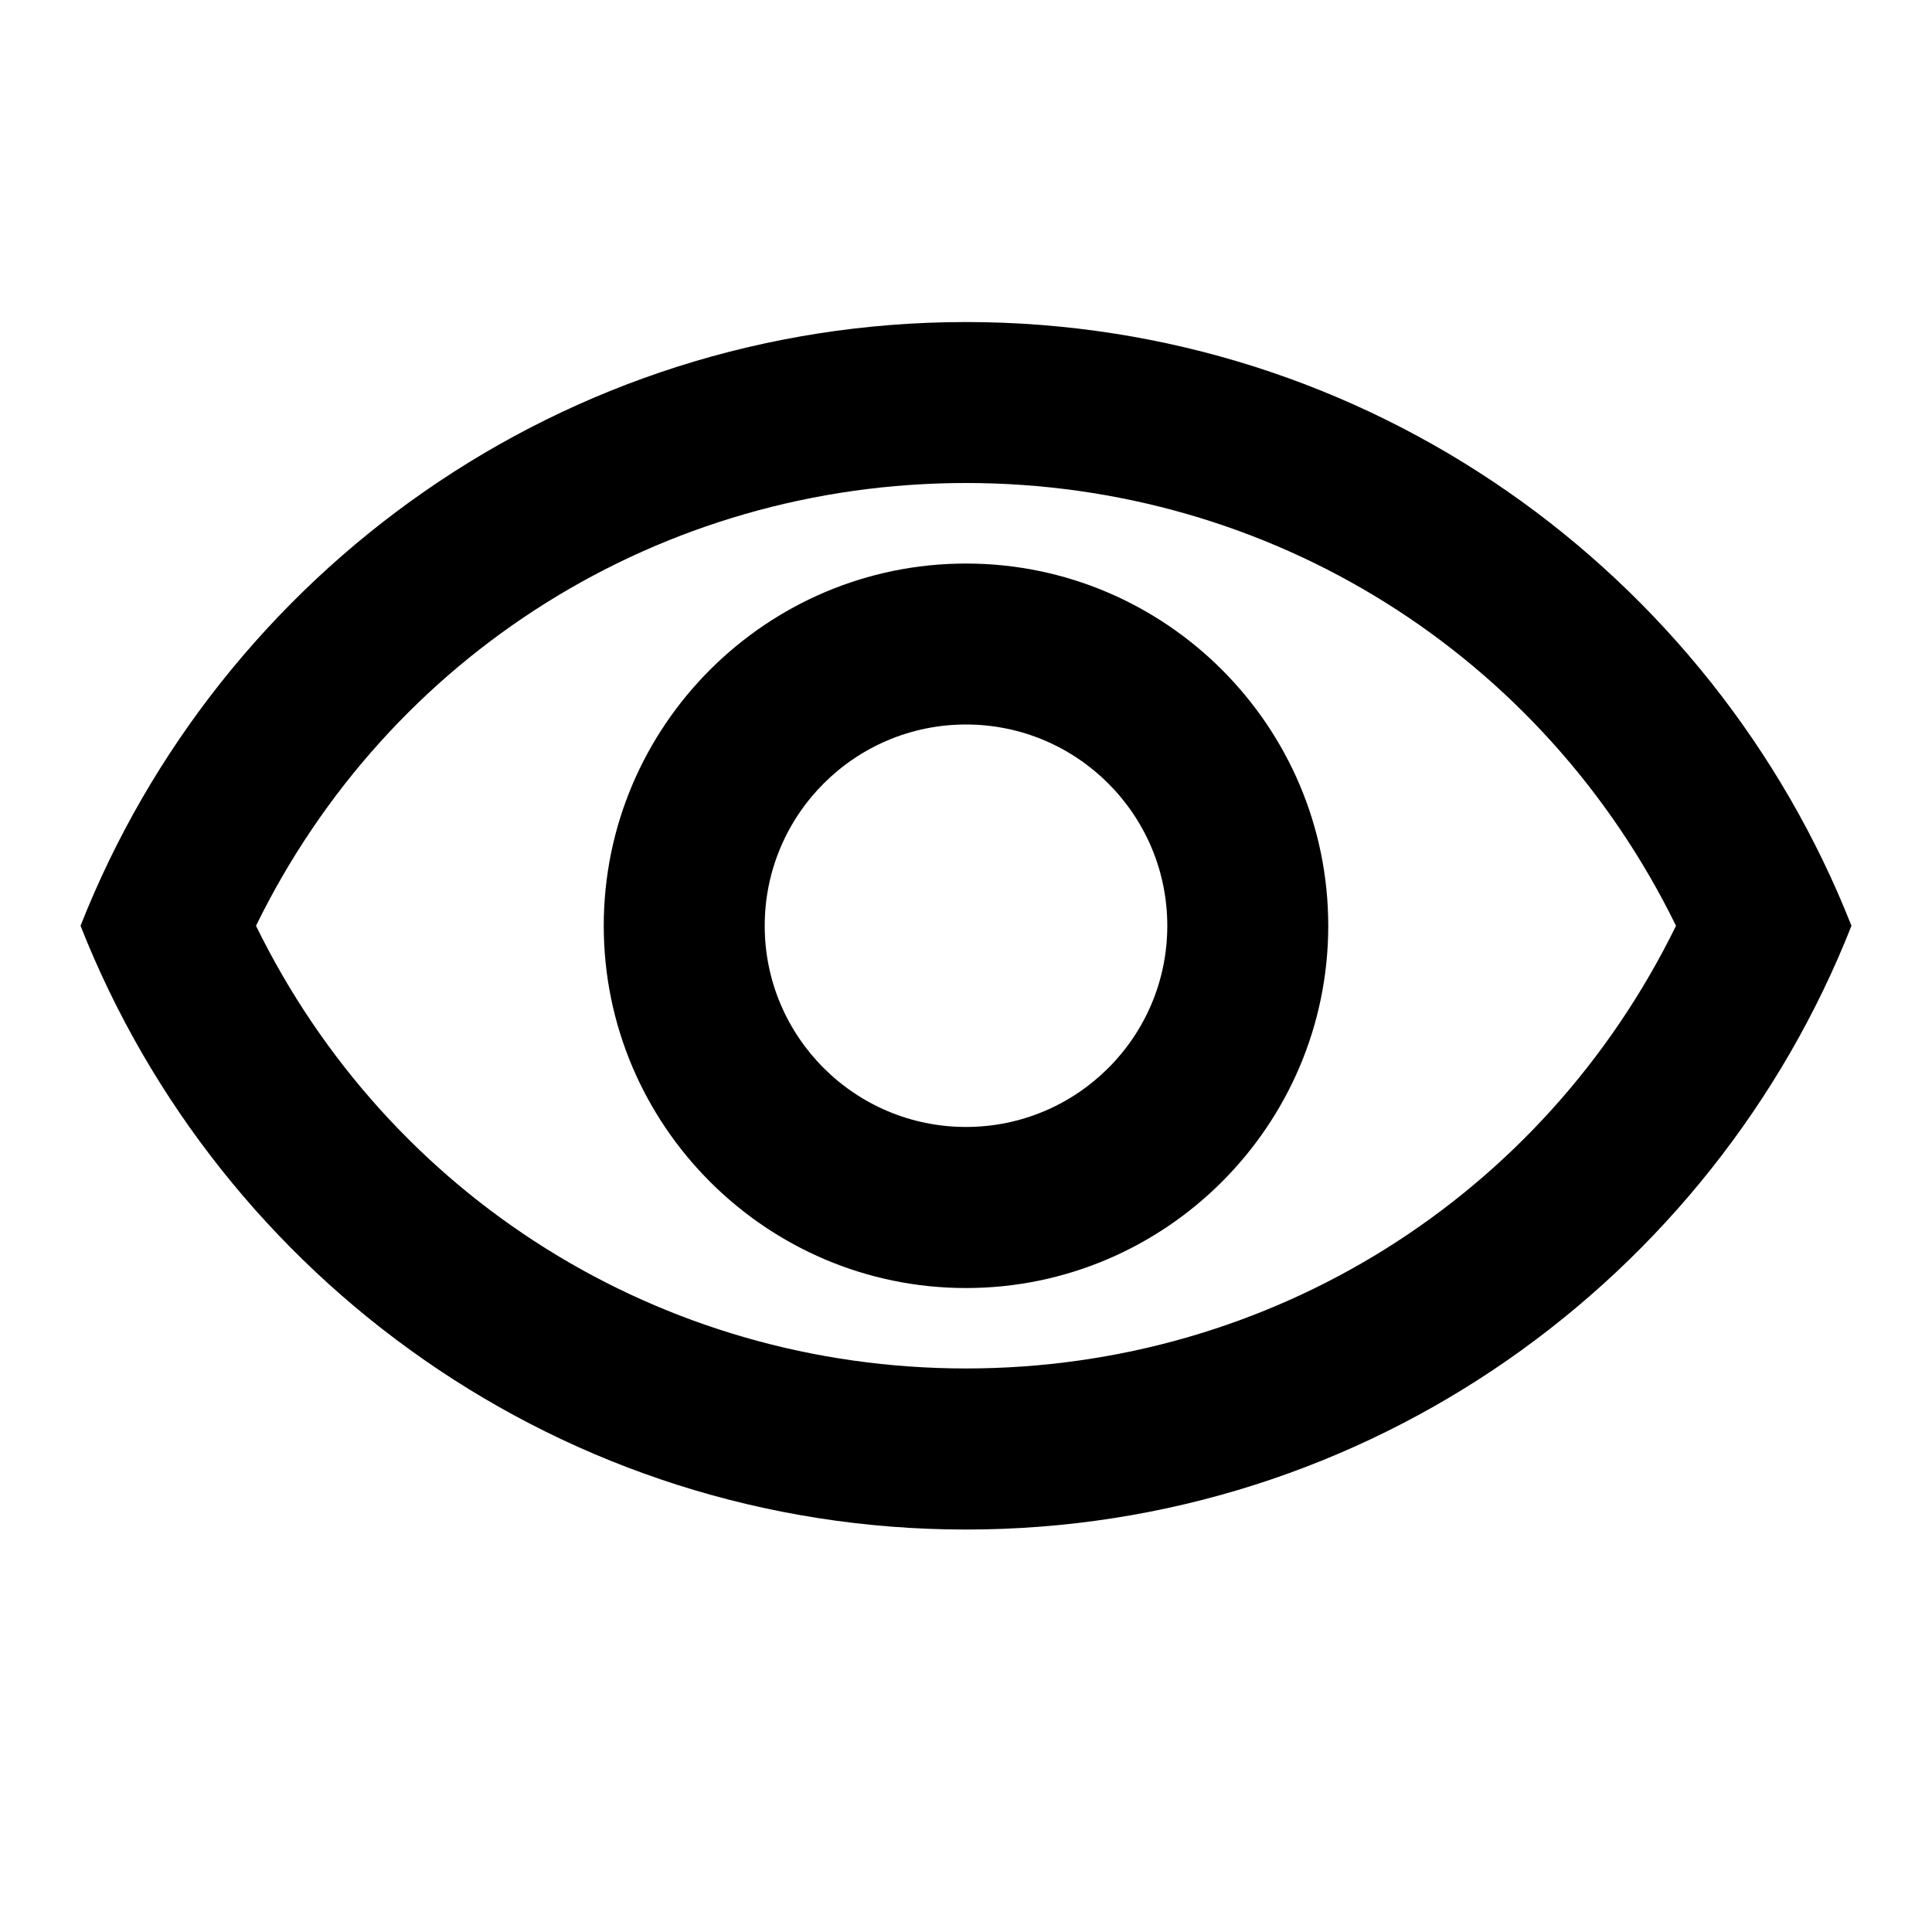
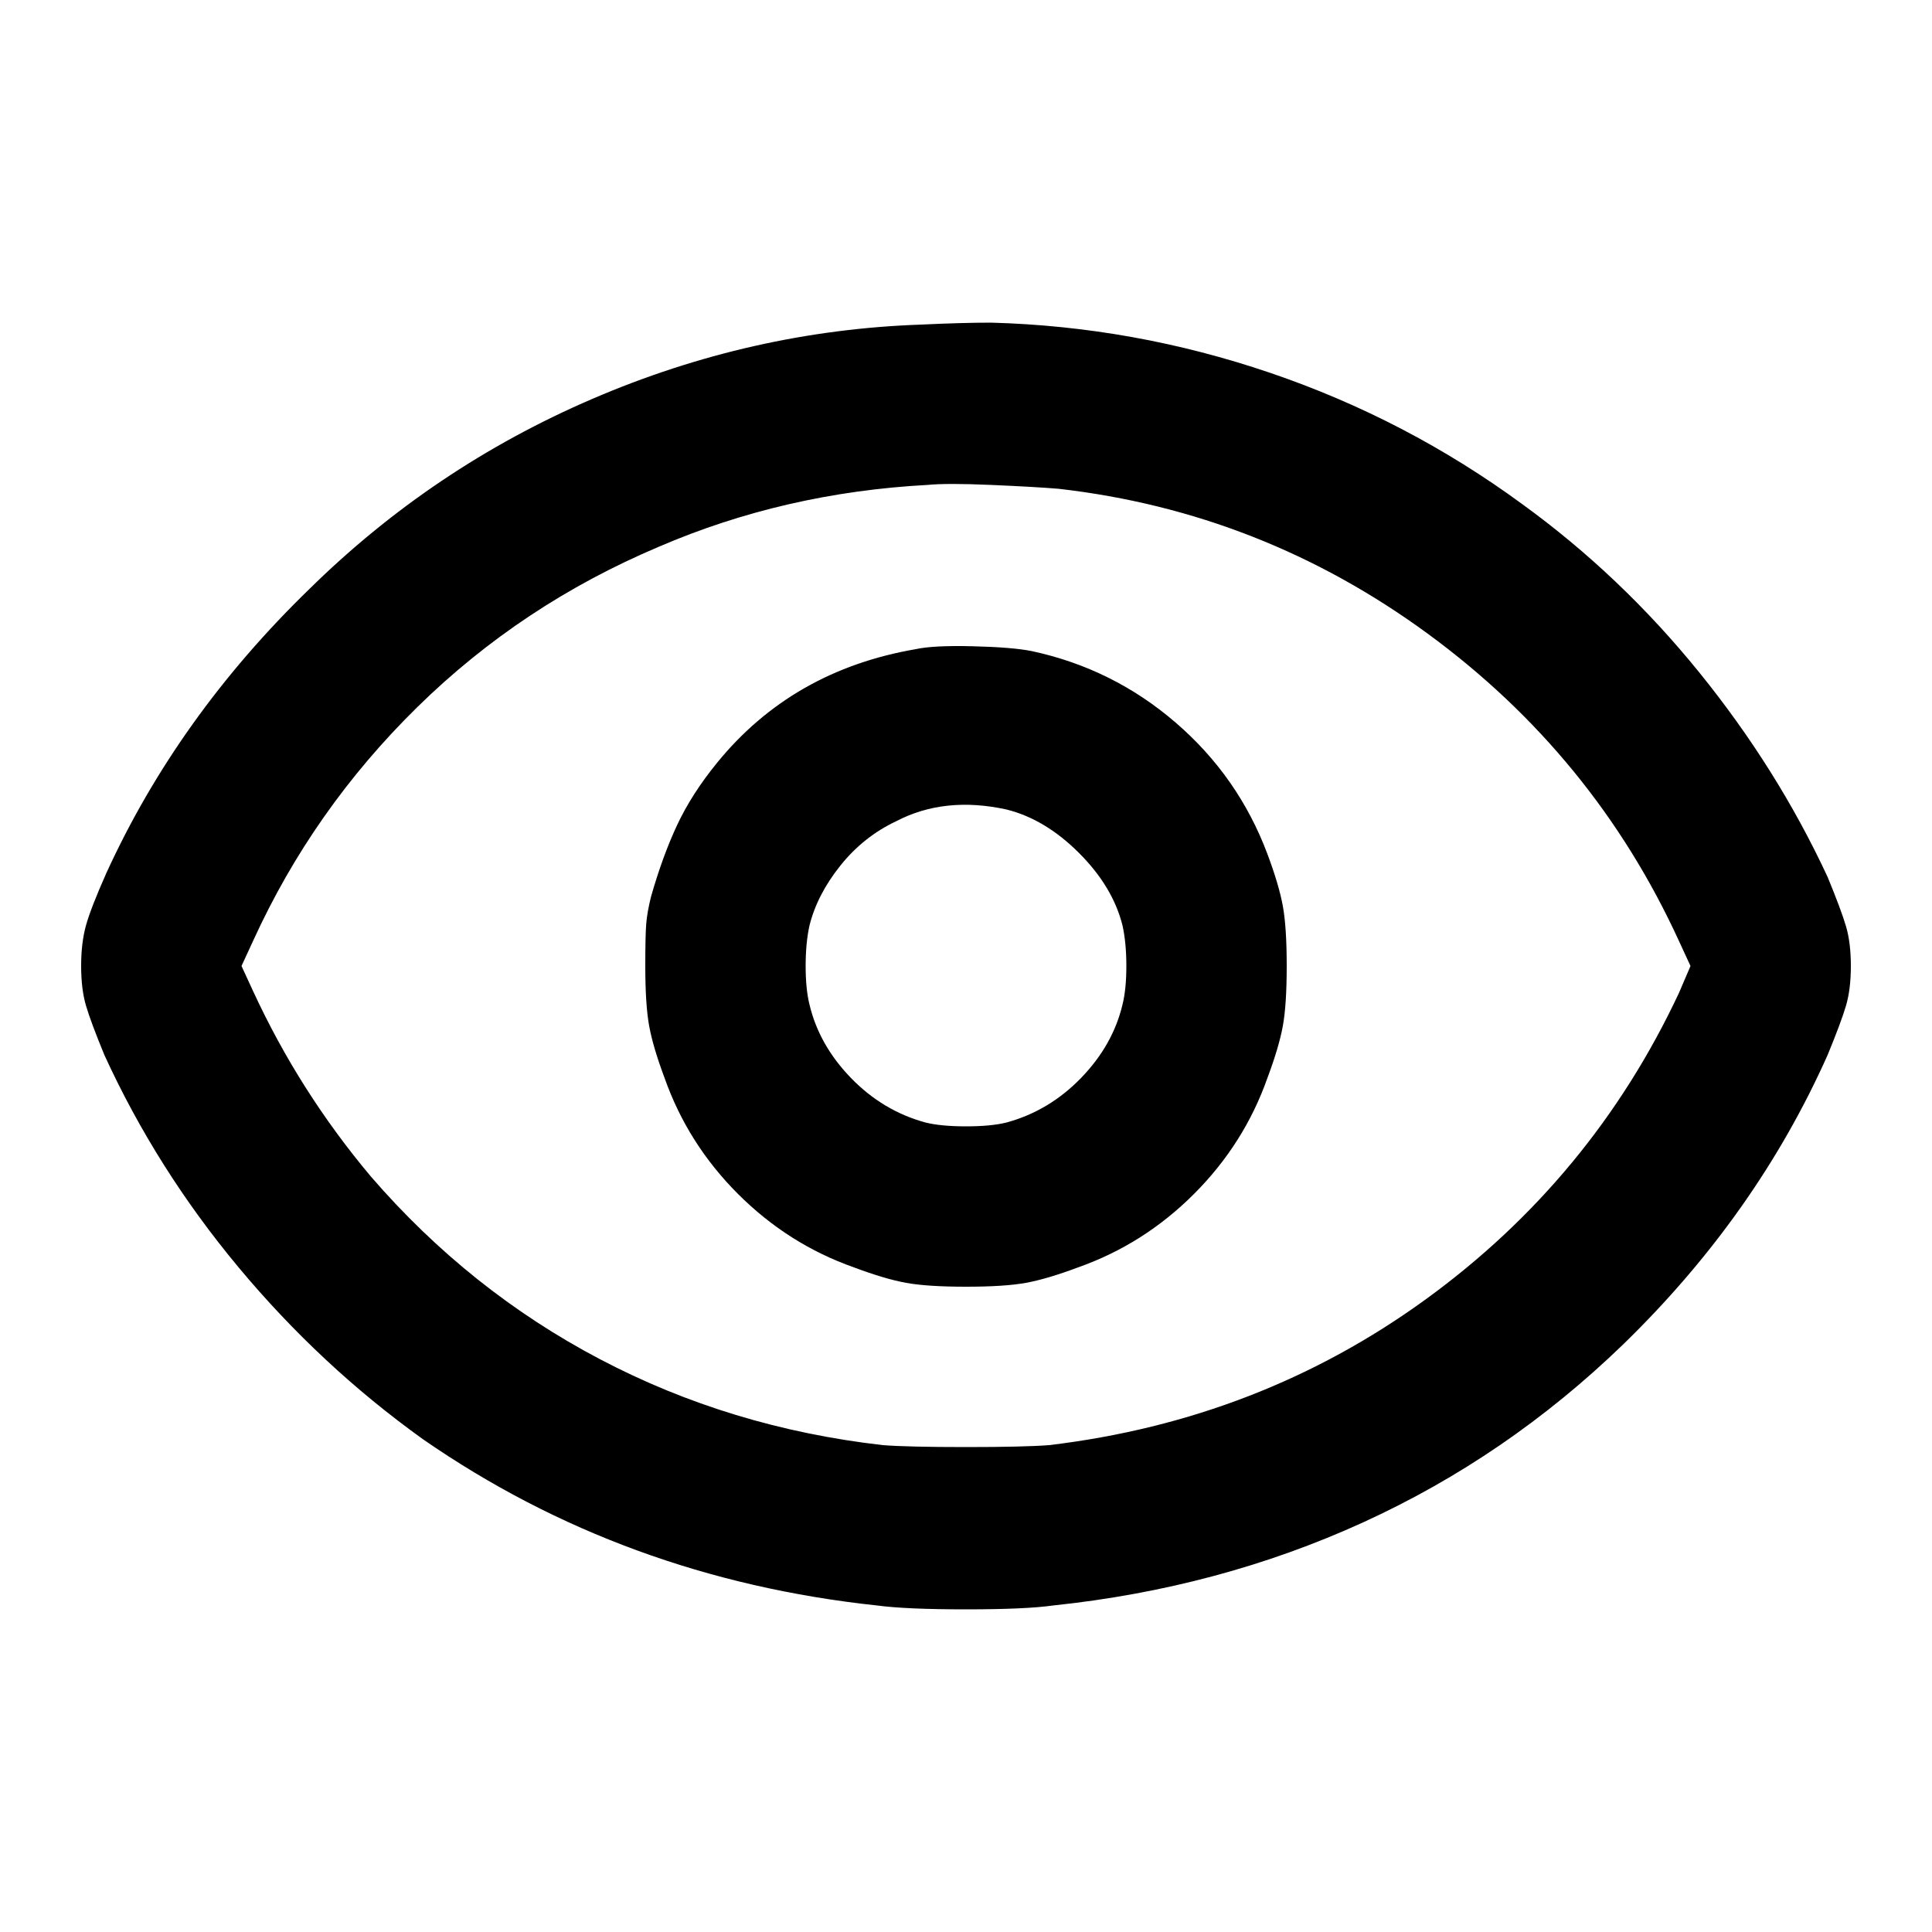
- <svg xmlns="http://www.w3.org/2000/svg" width="16" height="16" viewBox="0 0 16 16" fill="none">
-   <path d="M8 4C5.473 4 3.22 5.42 2.12 7.667C3.22 9.913 5.473 11.333 8 11.333C10.527 11.333 12.78 9.913 13.88 7.667C12.78 5.42 10.527 4 8 4ZM8 2.667C11.333 2.667 14.18 4.74 15.333 7.667C14.18 10.593 11.333 12.667 8 12.667C4.667 12.667 1.82 10.593 0.667 7.667C1.82 4.74 4.667 2.667 8 2.667ZM8 6C7.08 6 6.333 6.747 6.333 7.667C6.333 8.587 7.08 9.333 8 9.333C8.92 9.333 9.667 8.587 9.667 7.667C9.667 6.747 8.92 6 8 6ZM8 4.667C9.653 4.667 11 6.013 11 7.667C11 9.32 9.653 10.667 8 10.667C6.347 10.667 5 9.32 5 7.667C5 6.013 6.347 4.667 8 4.667Z" fill="black" />
+ <svg xmlns="http://www.w3.org/2000/svg" width="24" height="24" viewBox="0 0 24 24">
+   <path d="M11.448 4.032Q9.336 4.104 7.356 4.956Q5.376 5.808 3.84 7.32Q2.208 8.904 1.32 10.848Q1.128 11.28 1.068 11.496Q1.008 11.712 1.008 12Q1.008 12.288 1.068 12.492Q1.128 12.696 1.296 13.104Q1.944 14.52 2.964 15.744Q3.984 16.968 5.256 17.88Q7.752 19.608 10.896 19.944Q11.256 19.992 12 19.992Q12.744 19.992 13.08 19.944Q15.144 19.728 16.932 18.912Q18.72 18.096 20.16 16.704Q21.816 15.096 22.704 13.104Q22.872 12.696 22.932 12.492Q22.992 12.288 22.992 12Q22.992 11.712 22.932 11.508Q22.872 11.304 22.704 10.896Q22.08 9.552 21.108 8.352Q20.136 7.152 18.912 6.264Q17.472 5.208 15.78 4.632Q14.088 4.056 12.312 4.008Q11.952 4.008 11.448 4.032ZM13.152 6.072Q15.672 6.36 17.736 7.872Q19.8 9.384 20.856 11.688L21 12L20.856 12.336Q19.776 14.64 17.712 16.14Q15.648 17.64 13.032 17.952Q12.72 17.976 12 17.976Q11.28 17.976 10.968 17.952Q9.072 17.736 7.452 16.884Q5.832 16.032 4.608 14.616Q3.72 13.56 3.144 12.312L3 12L3.144 11.688Q3.888 10.056 5.184 8.784Q6.48 7.512 8.184 6.792Q9.744 6.12 11.52 6.024Q11.76 6 12.312 6.024Q12.864 6.048 13.152 6.072ZM11.376 8.064Q9.84 8.328 8.904 9.48Q8.592 9.864 8.412 10.248Q8.232 10.632 8.088 11.136Q8.04 11.328 8.028 11.472Q8.016 11.616 8.016 12Q8.016 12.48 8.064 12.744Q8.112 13.008 8.256 13.392Q8.544 14.208 9.168 14.832Q9.792 15.456 10.608 15.744Q10.992 15.888 11.256 15.936Q11.52 15.984 12 15.984Q12.48 15.984 12.744 15.936Q13.008 15.888 13.392 15.744Q14.208 15.456 14.832 14.832Q15.456 14.208 15.744 13.392Q15.888 13.008 15.936 12.744Q15.984 12.48 15.984 12Q15.984 11.52 15.936 11.256Q15.888 10.992 15.744 10.608Q15.384 9.648 14.604 8.976Q13.824 8.304 12.816 8.088Q12.576 8.04 12.084 8.028Q11.592 8.016 11.376 8.064ZM12.504 10.056Q12.984 10.176 13.404 10.596Q13.824 11.016 13.944 11.496Q13.992 11.712 13.992 12Q13.992 12.288 13.944 12.48Q13.824 12.984 13.428 13.392Q13.032 13.8 12.504 13.944Q12.312 13.992 12 13.992Q11.688 13.992 11.496 13.944Q10.968 13.8 10.572 13.392Q10.176 12.984 10.056 12.48Q10.008 12.288 10.008 12Q10.008 11.712 10.056 11.496Q10.152 11.112 10.44 10.752Q10.728 10.392 11.136 10.2Q11.736 9.888 12.504 10.056Z" />
</svg>
